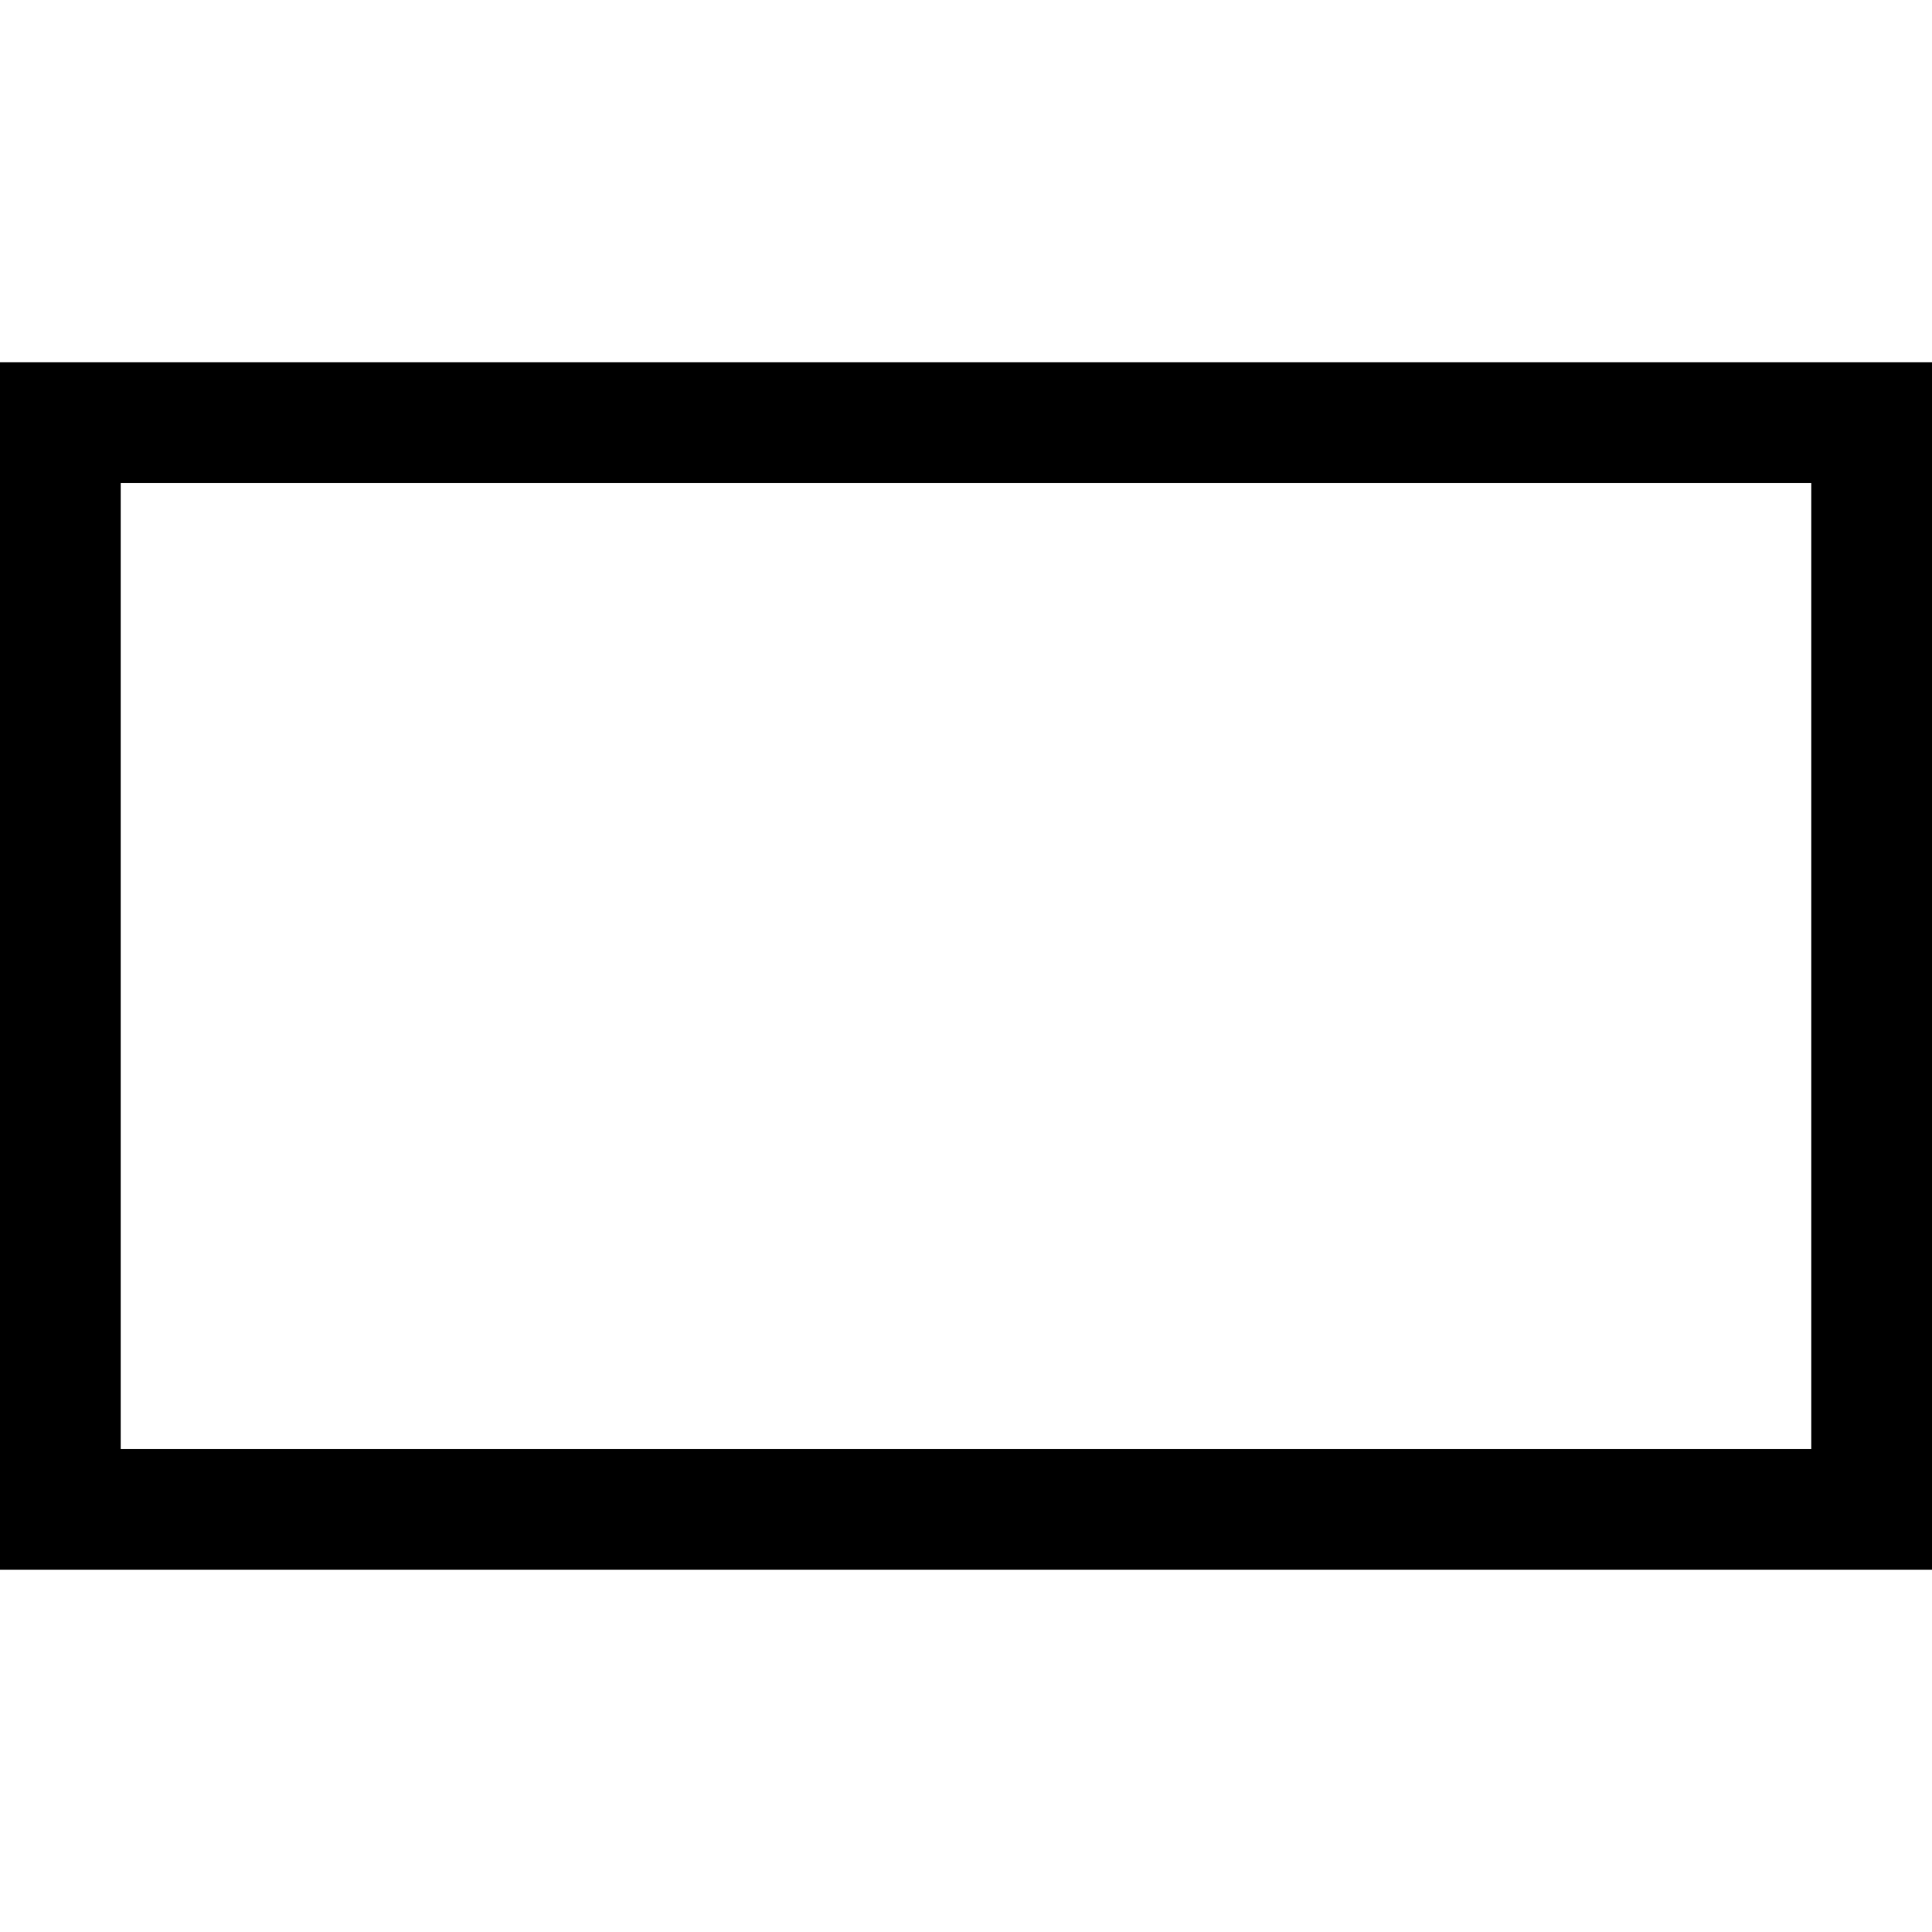
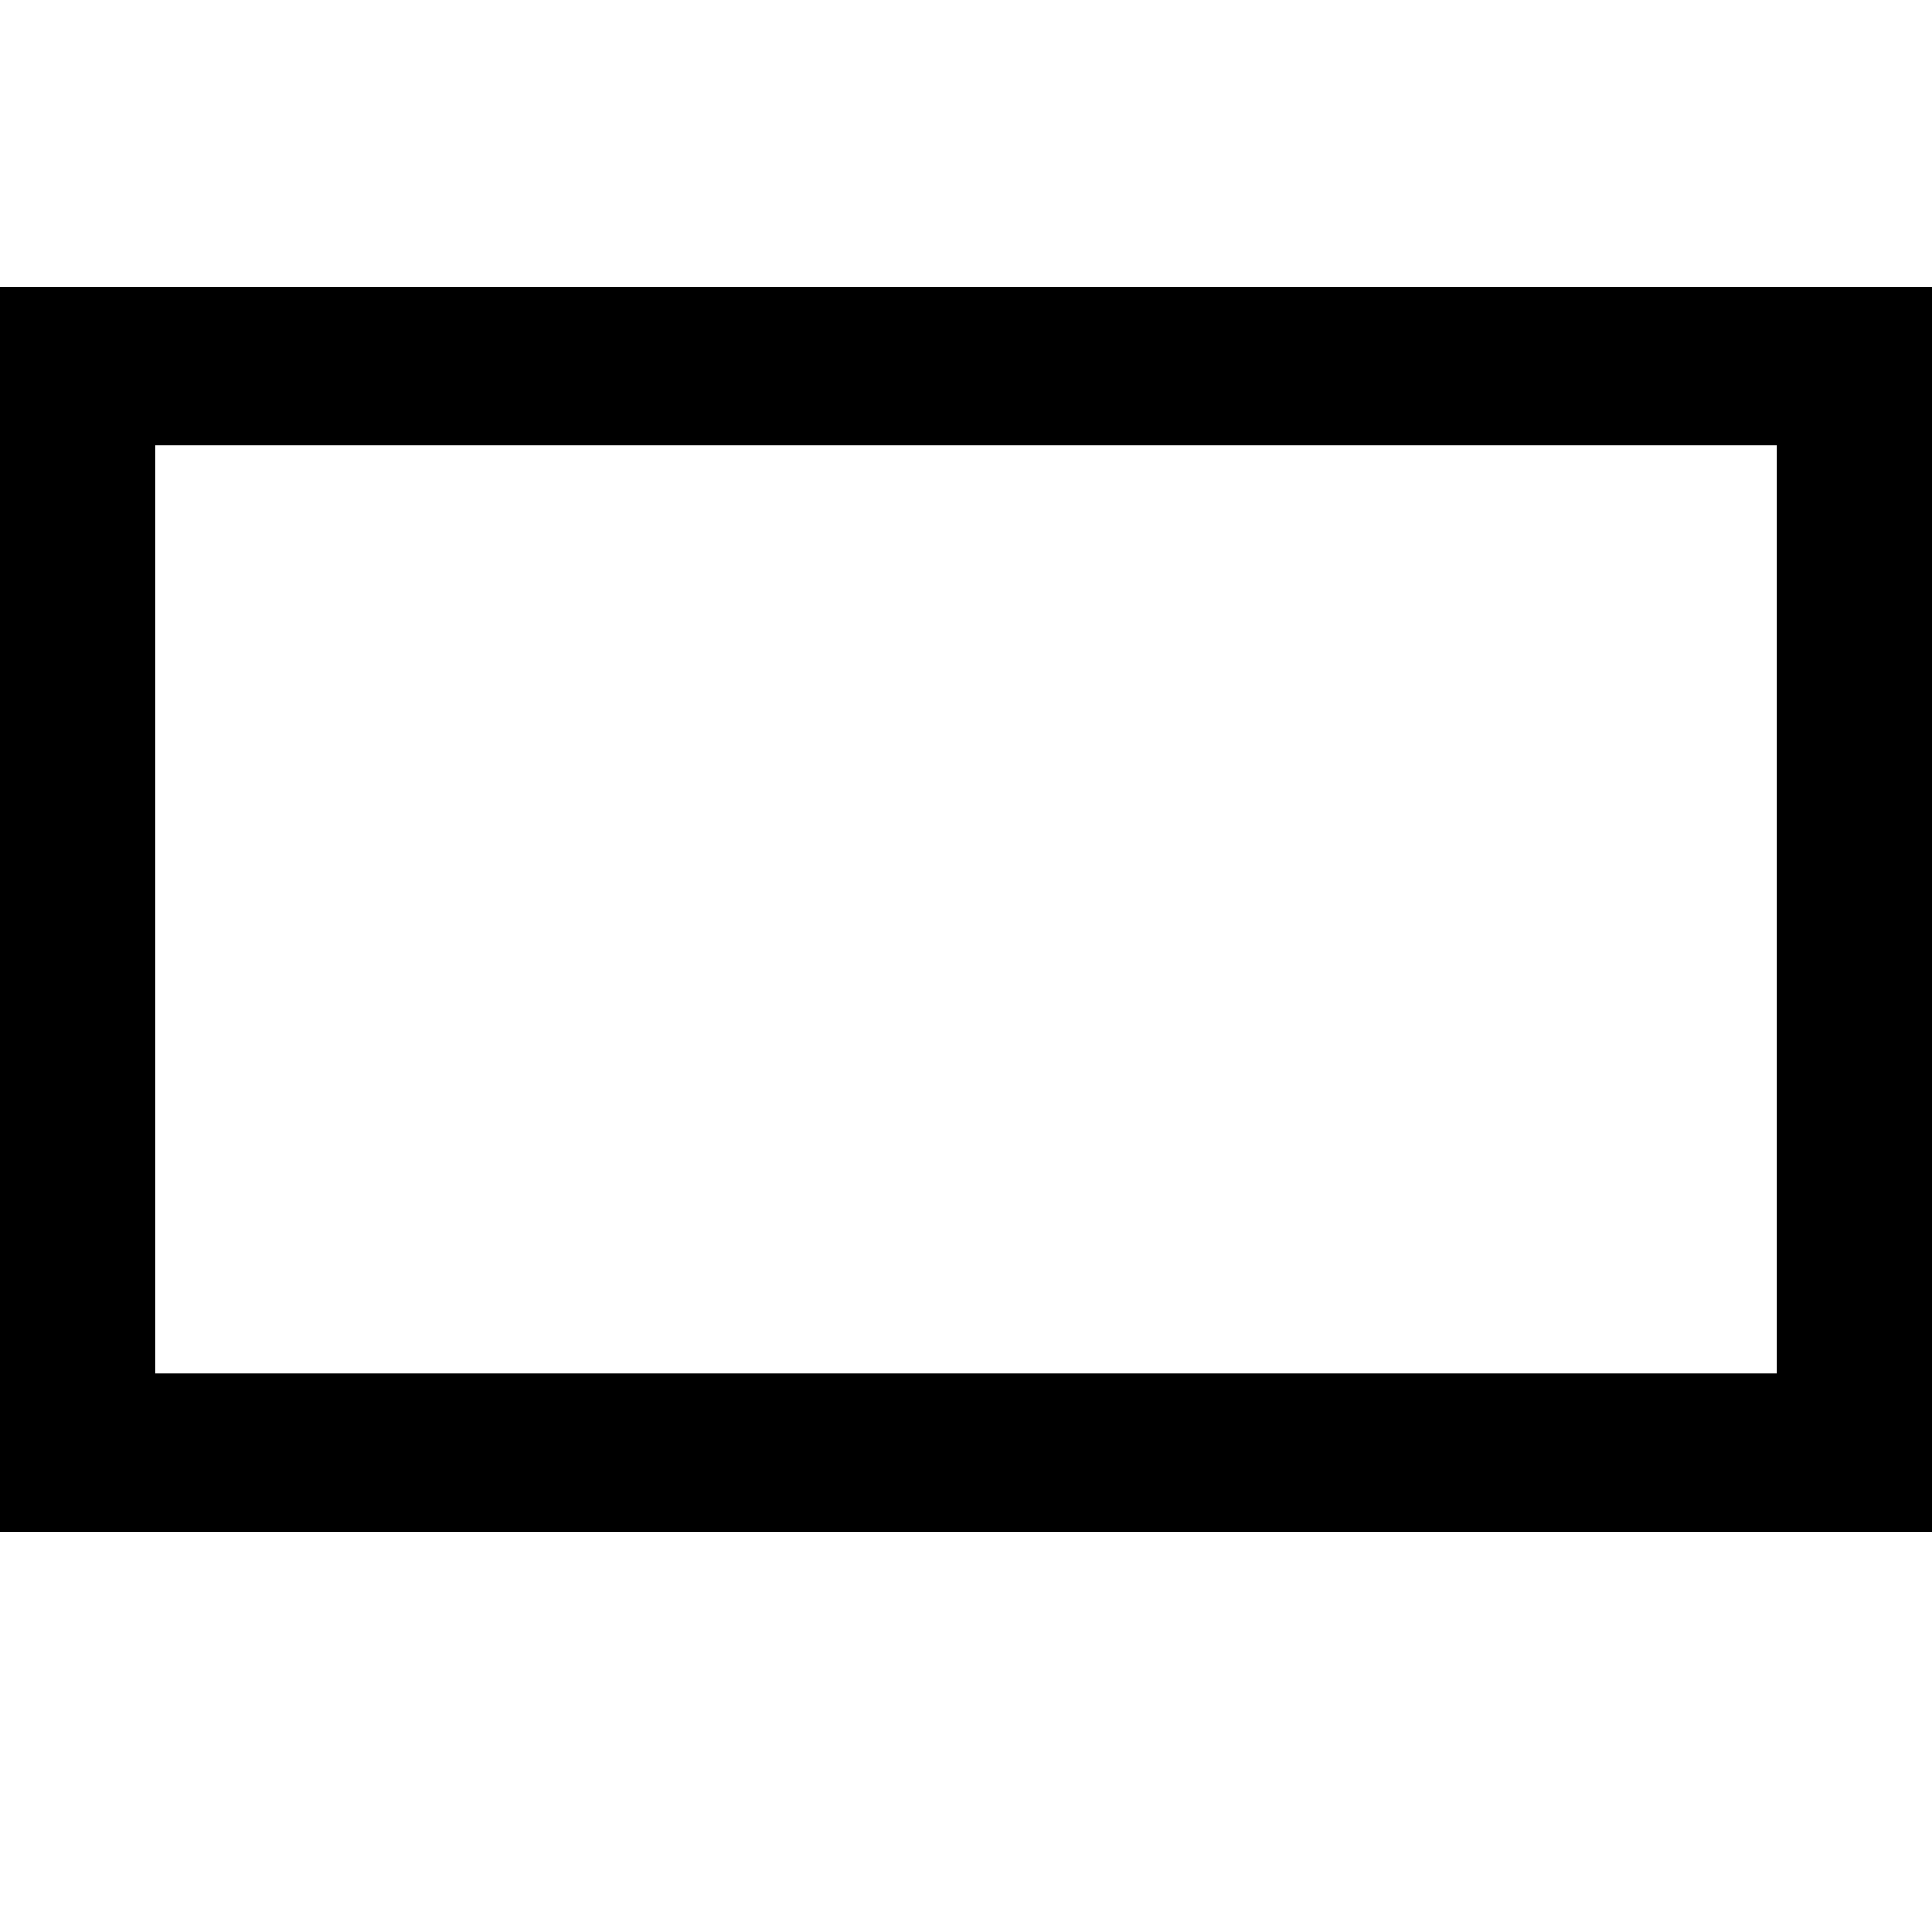
<svg xmlns="http://www.w3.org/2000/svg" width="1024" height="1024" viewBox="0 0 1024 1024" id="svg3353" version="1.1">
  <defs id="defs3355" />
  <g id="layer1" transform="translate(0,-28.36216)">
-     <path style="color:#000000;font-style:normal;font-variant:normal;font-weight:normal;font-stretch:normal;font-size:medium;line-height:normal;font-family:sans-serif;font-variant-ligatures:normal;font-variant-position:normal;font-variant-caps:normal;font-variant-numeric:normal;font-variant-alternates:normal;font-feature-settings:normal;text-indent:0;text-align:start;text-decoration:none;text-decoration-line:none;text-decoration-style:solid;text-decoration-color:#000000;letter-spacing:normal;word-spacing:normal;text-transform:none;writing-mode:lr-tb;direction:ltr;text-orientation:mixed;dominant-baseline:auto;baseline-shift:baseline;text-anchor:start;white-space:normal;shape-padding:0;clip-rule:nonzero;display:inline;overflow:visible;visibility:visible;opacity:1;isolation:auto;mix-blend-mode:normal;color-interpolation:sRGB;color-interpolation-filters:linearRGB;solid-color:#000000;solid-opacity:1;vector-effect:none;fill:#000000;fill-opacity:1;fill-rule:nonzero;stroke:none;stroke-width:50.609;stroke-linecap:round;stroke-linejoin:miter;stroke-miterlimit:4;stroke-dasharray:none;stroke-dashoffset:0;stroke-opacity:1;paint-order:normal;color-rendering:auto;image-rendering:auto;shape-rendering:auto;text-rendering:auto;enable-background:accumulate" d="m 0,220.362 v 640 h 1024 v -640 z m 64,64 h 896 v 512 H 64 Z" id="rect875" />
+     <path style="color:#000000;font-style:normal;font-variant:normal;font-weight:normal;font-stretch:normal;font-size:medium;line-height:normal;font-family:sans-serif;font-variant-ligatures:normal;font-variant-position:normal;font-variant-caps:normal;font-variant-numeric:normal;font-variant-alternates:normal;font-feature-settings:normal;text-indent:0;text-align:start;text-decoration:none;text-decoration-line:none;text-decoration-style:solid;text-decoration-color:#000000;letter-spacing:normal;word-spacing:normal;text-transform:none;writing-mode:lr-tb;direction:ltr;text-orientation:mixed;dominant-baseline:auto;baseline-shift:baseline;text-anchor:start;white-space:normal;shape-padding:0;clip-rule:nonzero;display:inline;overflow:visible;visibility:visible;opacity:1;isolation:auto;mix-blend-mode:normal;color-interpolation:sRGB;color-interpolation-filters:linearRGB;solid-color:#000000;solid-opacity:1;vector-effect:none;fill:#000000;fill-opacity:1;fill-rule:nonzero;stroke:none;stroke-width:50.122;stroke-linecap:round;stroke-linejoin:miter;stroke-miterlimit:4;stroke-dasharray:none;stroke-dashoffset:0;stroke-opacity:1;paint-order:normal;color-rendering:auto;image-rendering:auto;shape-rendering:auto;text-rendering:auto;enable-background:accumulate" d="m 0,182.362 c 0,219.333 0,438.667 0,658 341.333,0 682.667,0 1024,0 0,-220 0,-440 0,-660 -341.333,0 -682.667,0 -1024,0 v 1 z m 941.609,82 c 0,164 0,328 0,492 -286.406,0 -572.812,0 -859.218,0 0,-164 0,-328 0,-492 286.406,0 572.812,0 859.218,0 z" id="rect875" />
  </g>
</svg>
